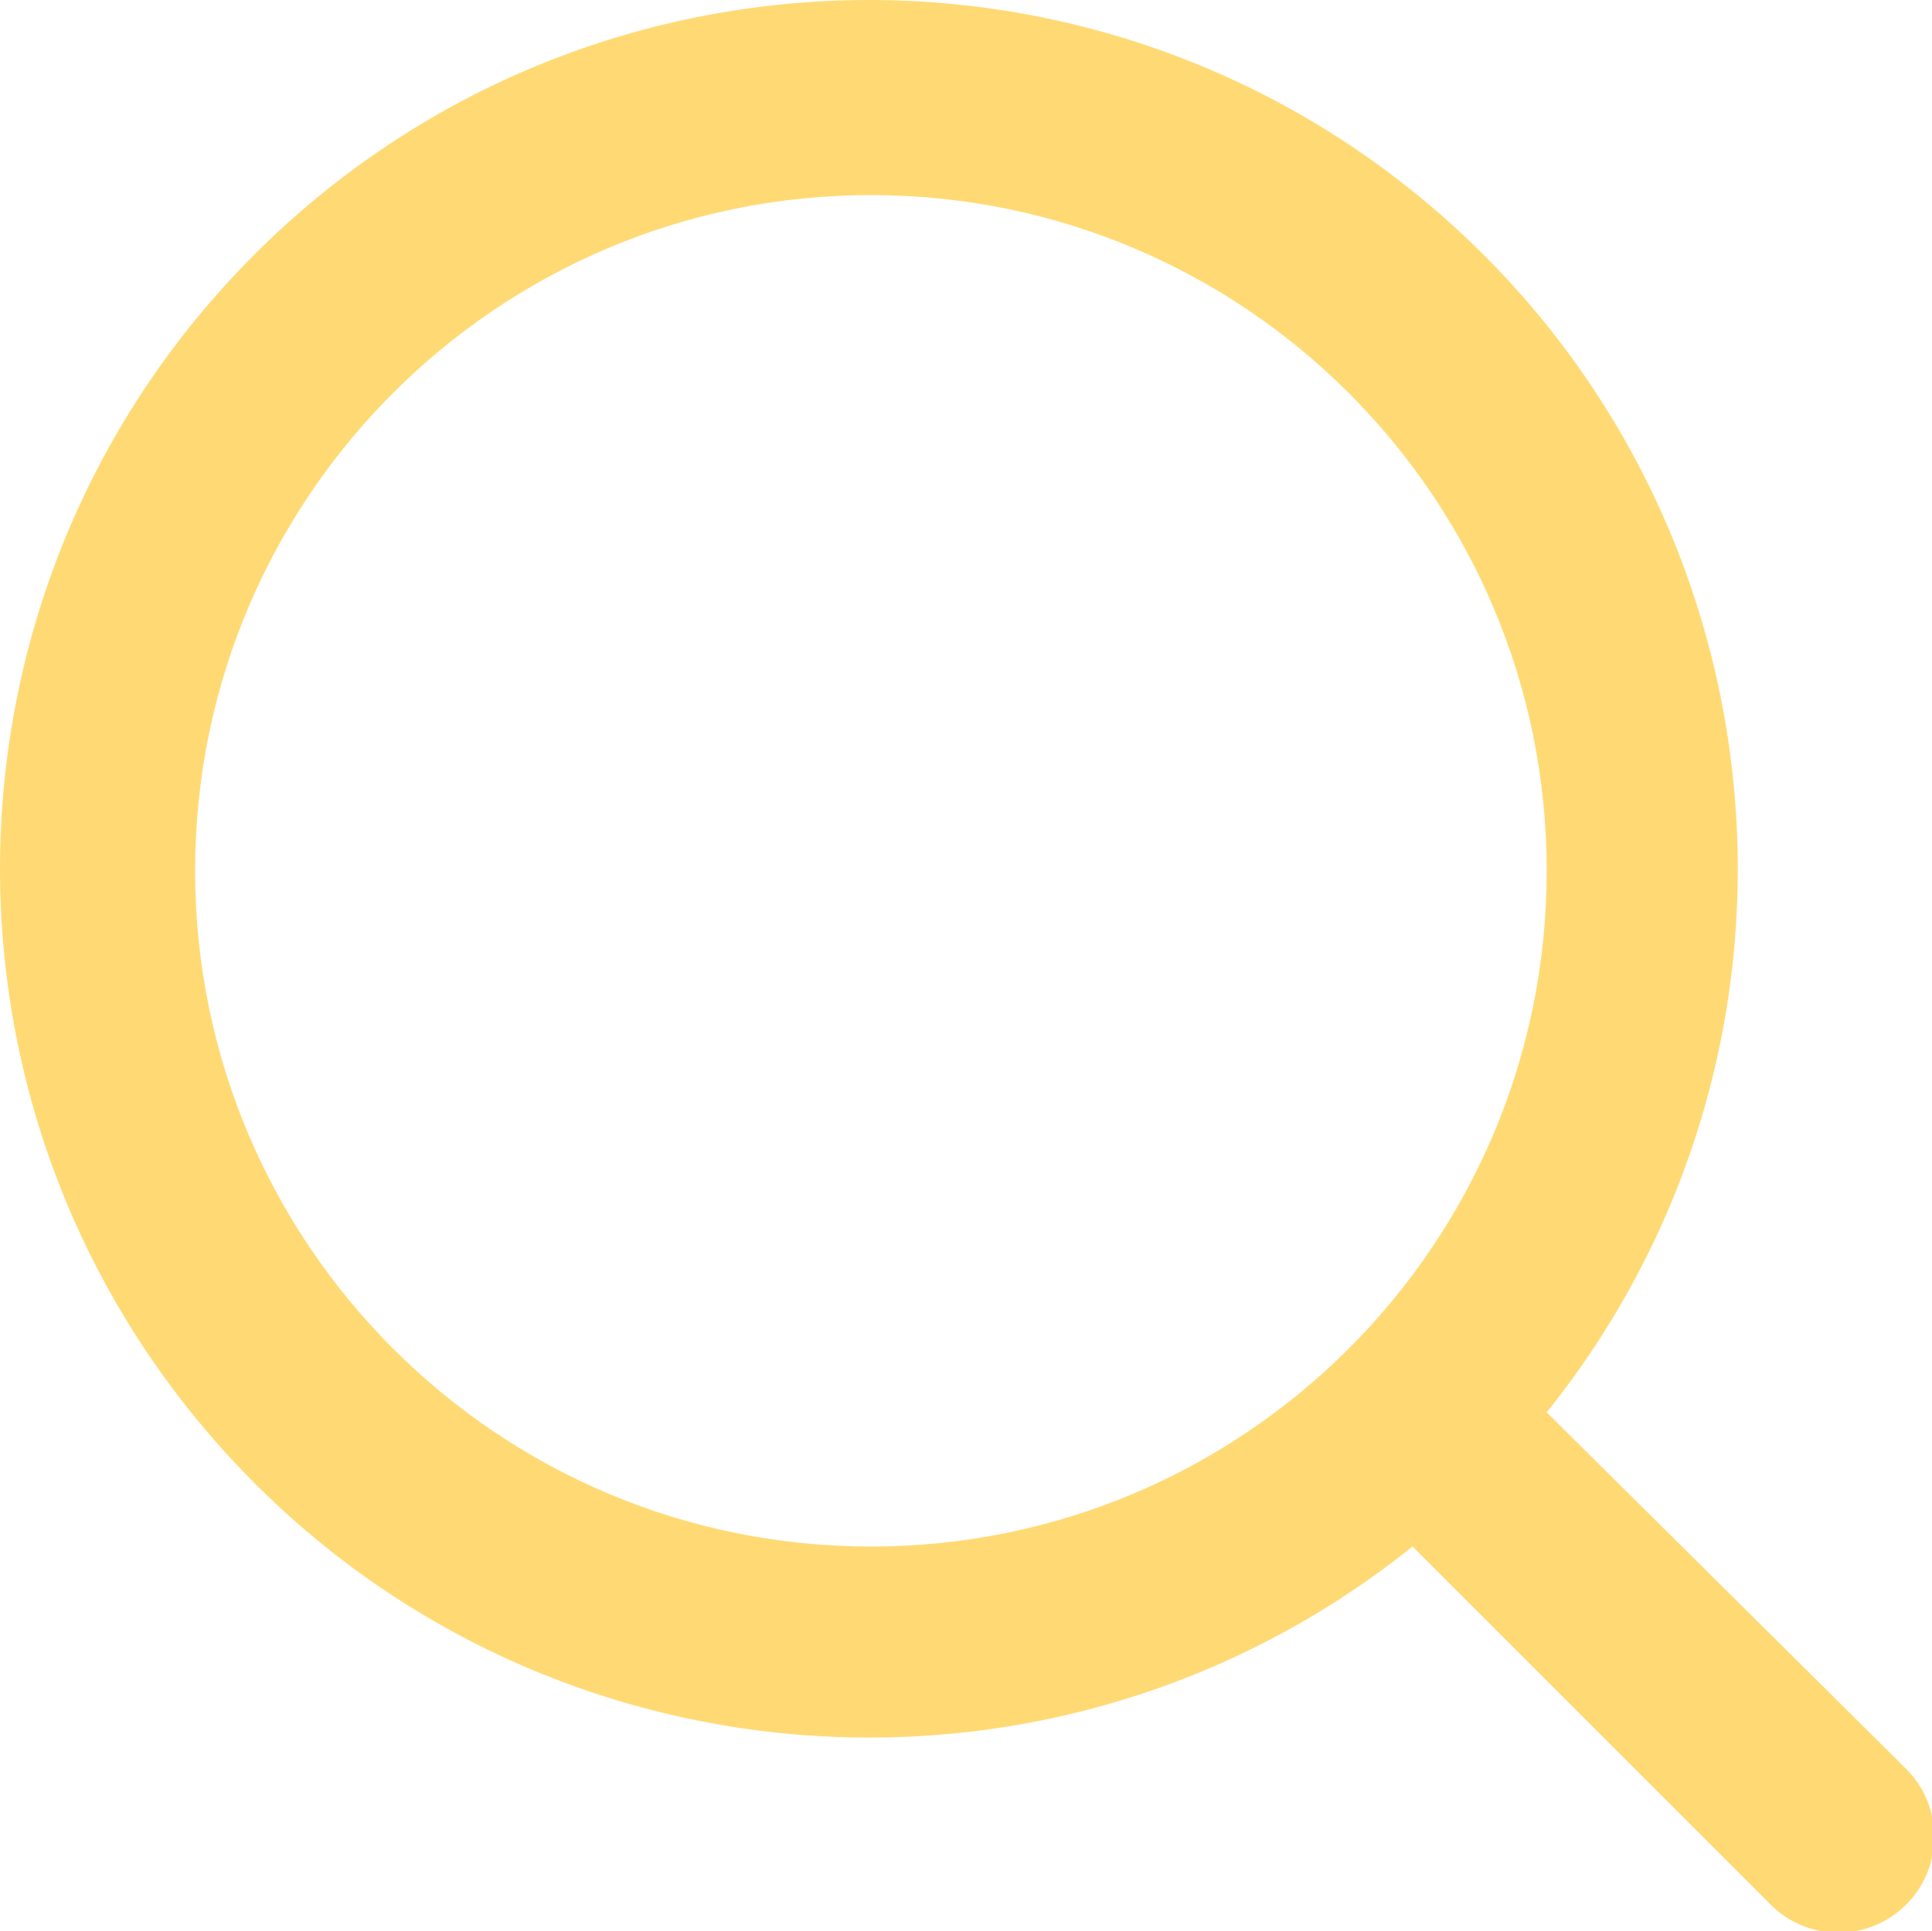
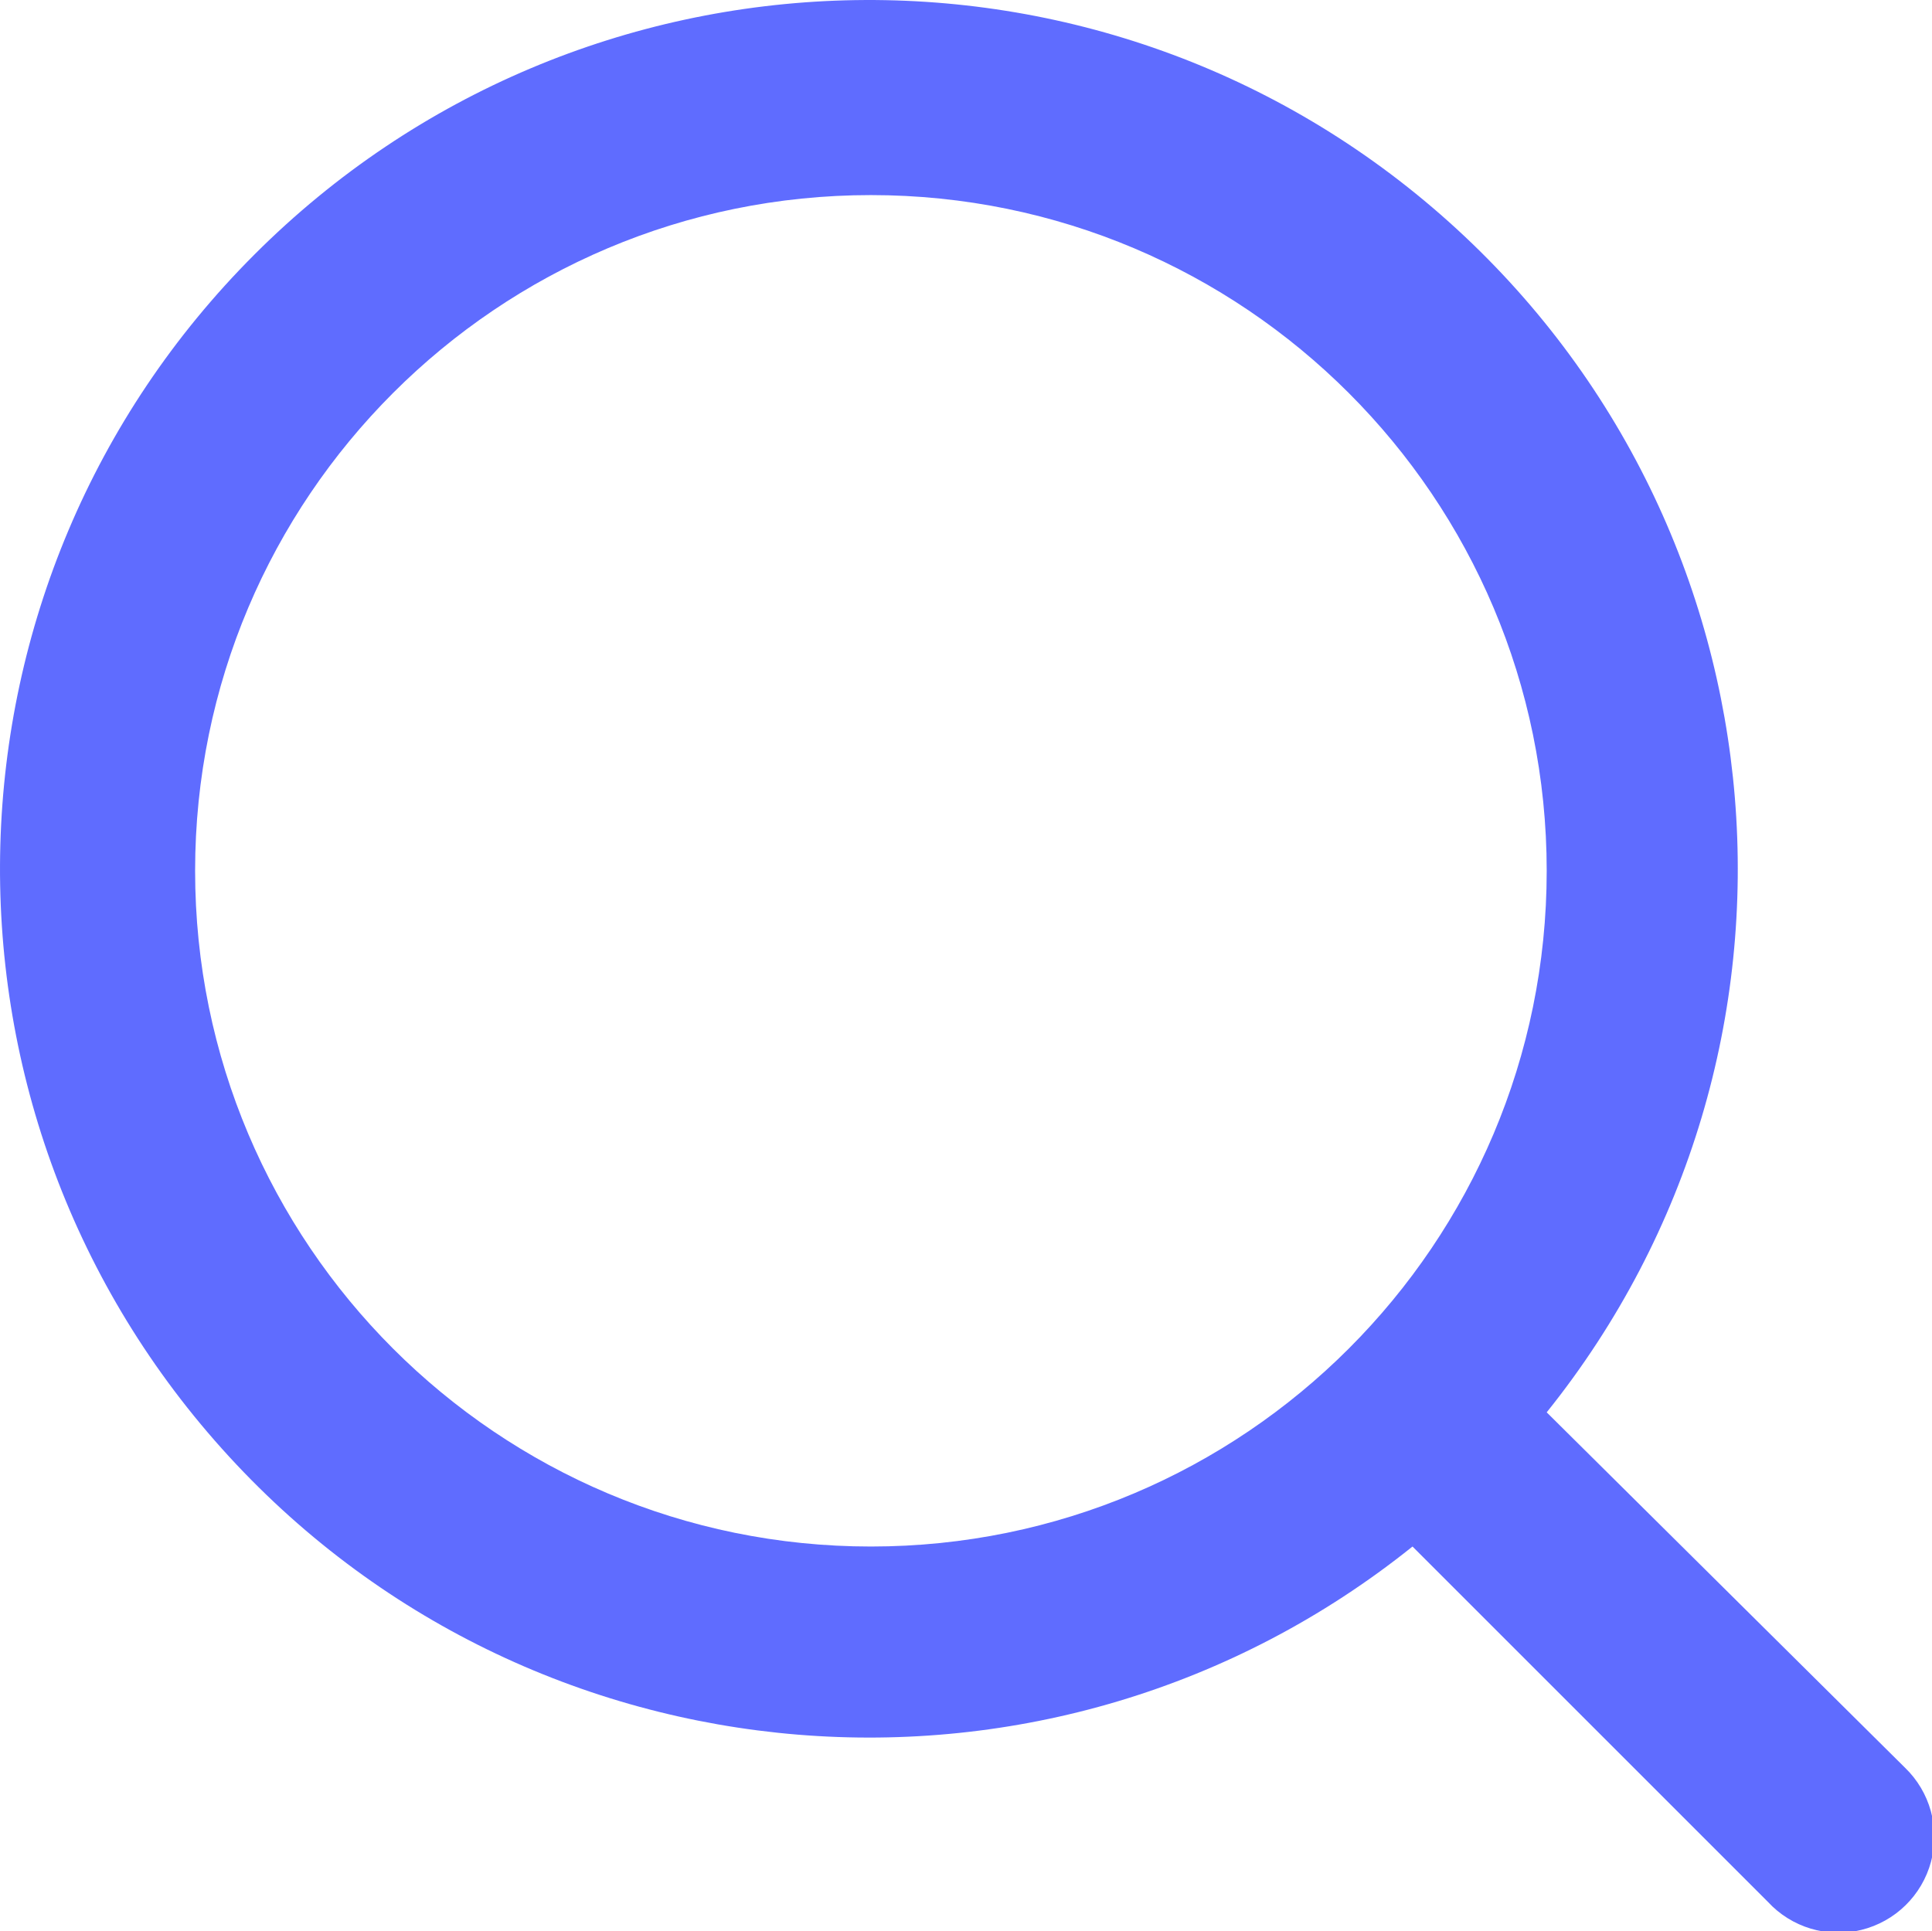
<svg xmlns="http://www.w3.org/2000/svg" width="20.012" height="19.997" viewBox="0 0 20.012 19.997">
-   <path id="search" d="M21.71,20.29,18,16.61A9,9,0,1,0,16.61,18l3.68,3.68a.994.994,0,1,0,1.42-1.39ZM11,18a7,7,0,1,1,7-7,7,7,0,0,1-7,7Z" transform="translate(-1.979 -1.979)" fill="#ffda74" />
+   <path id="search" d="M21.71,20.29,18,16.61A9,9,0,1,0,16.61,18l3.68,3.68a.994.994,0,1,0,1.42-1.39ZM11,18a7,7,0,1,1,7-7,7,7,0,0,1-7,7Z" transform="translate(-1.979 -1.979)" fill="#5f6cff" />
</svg>
